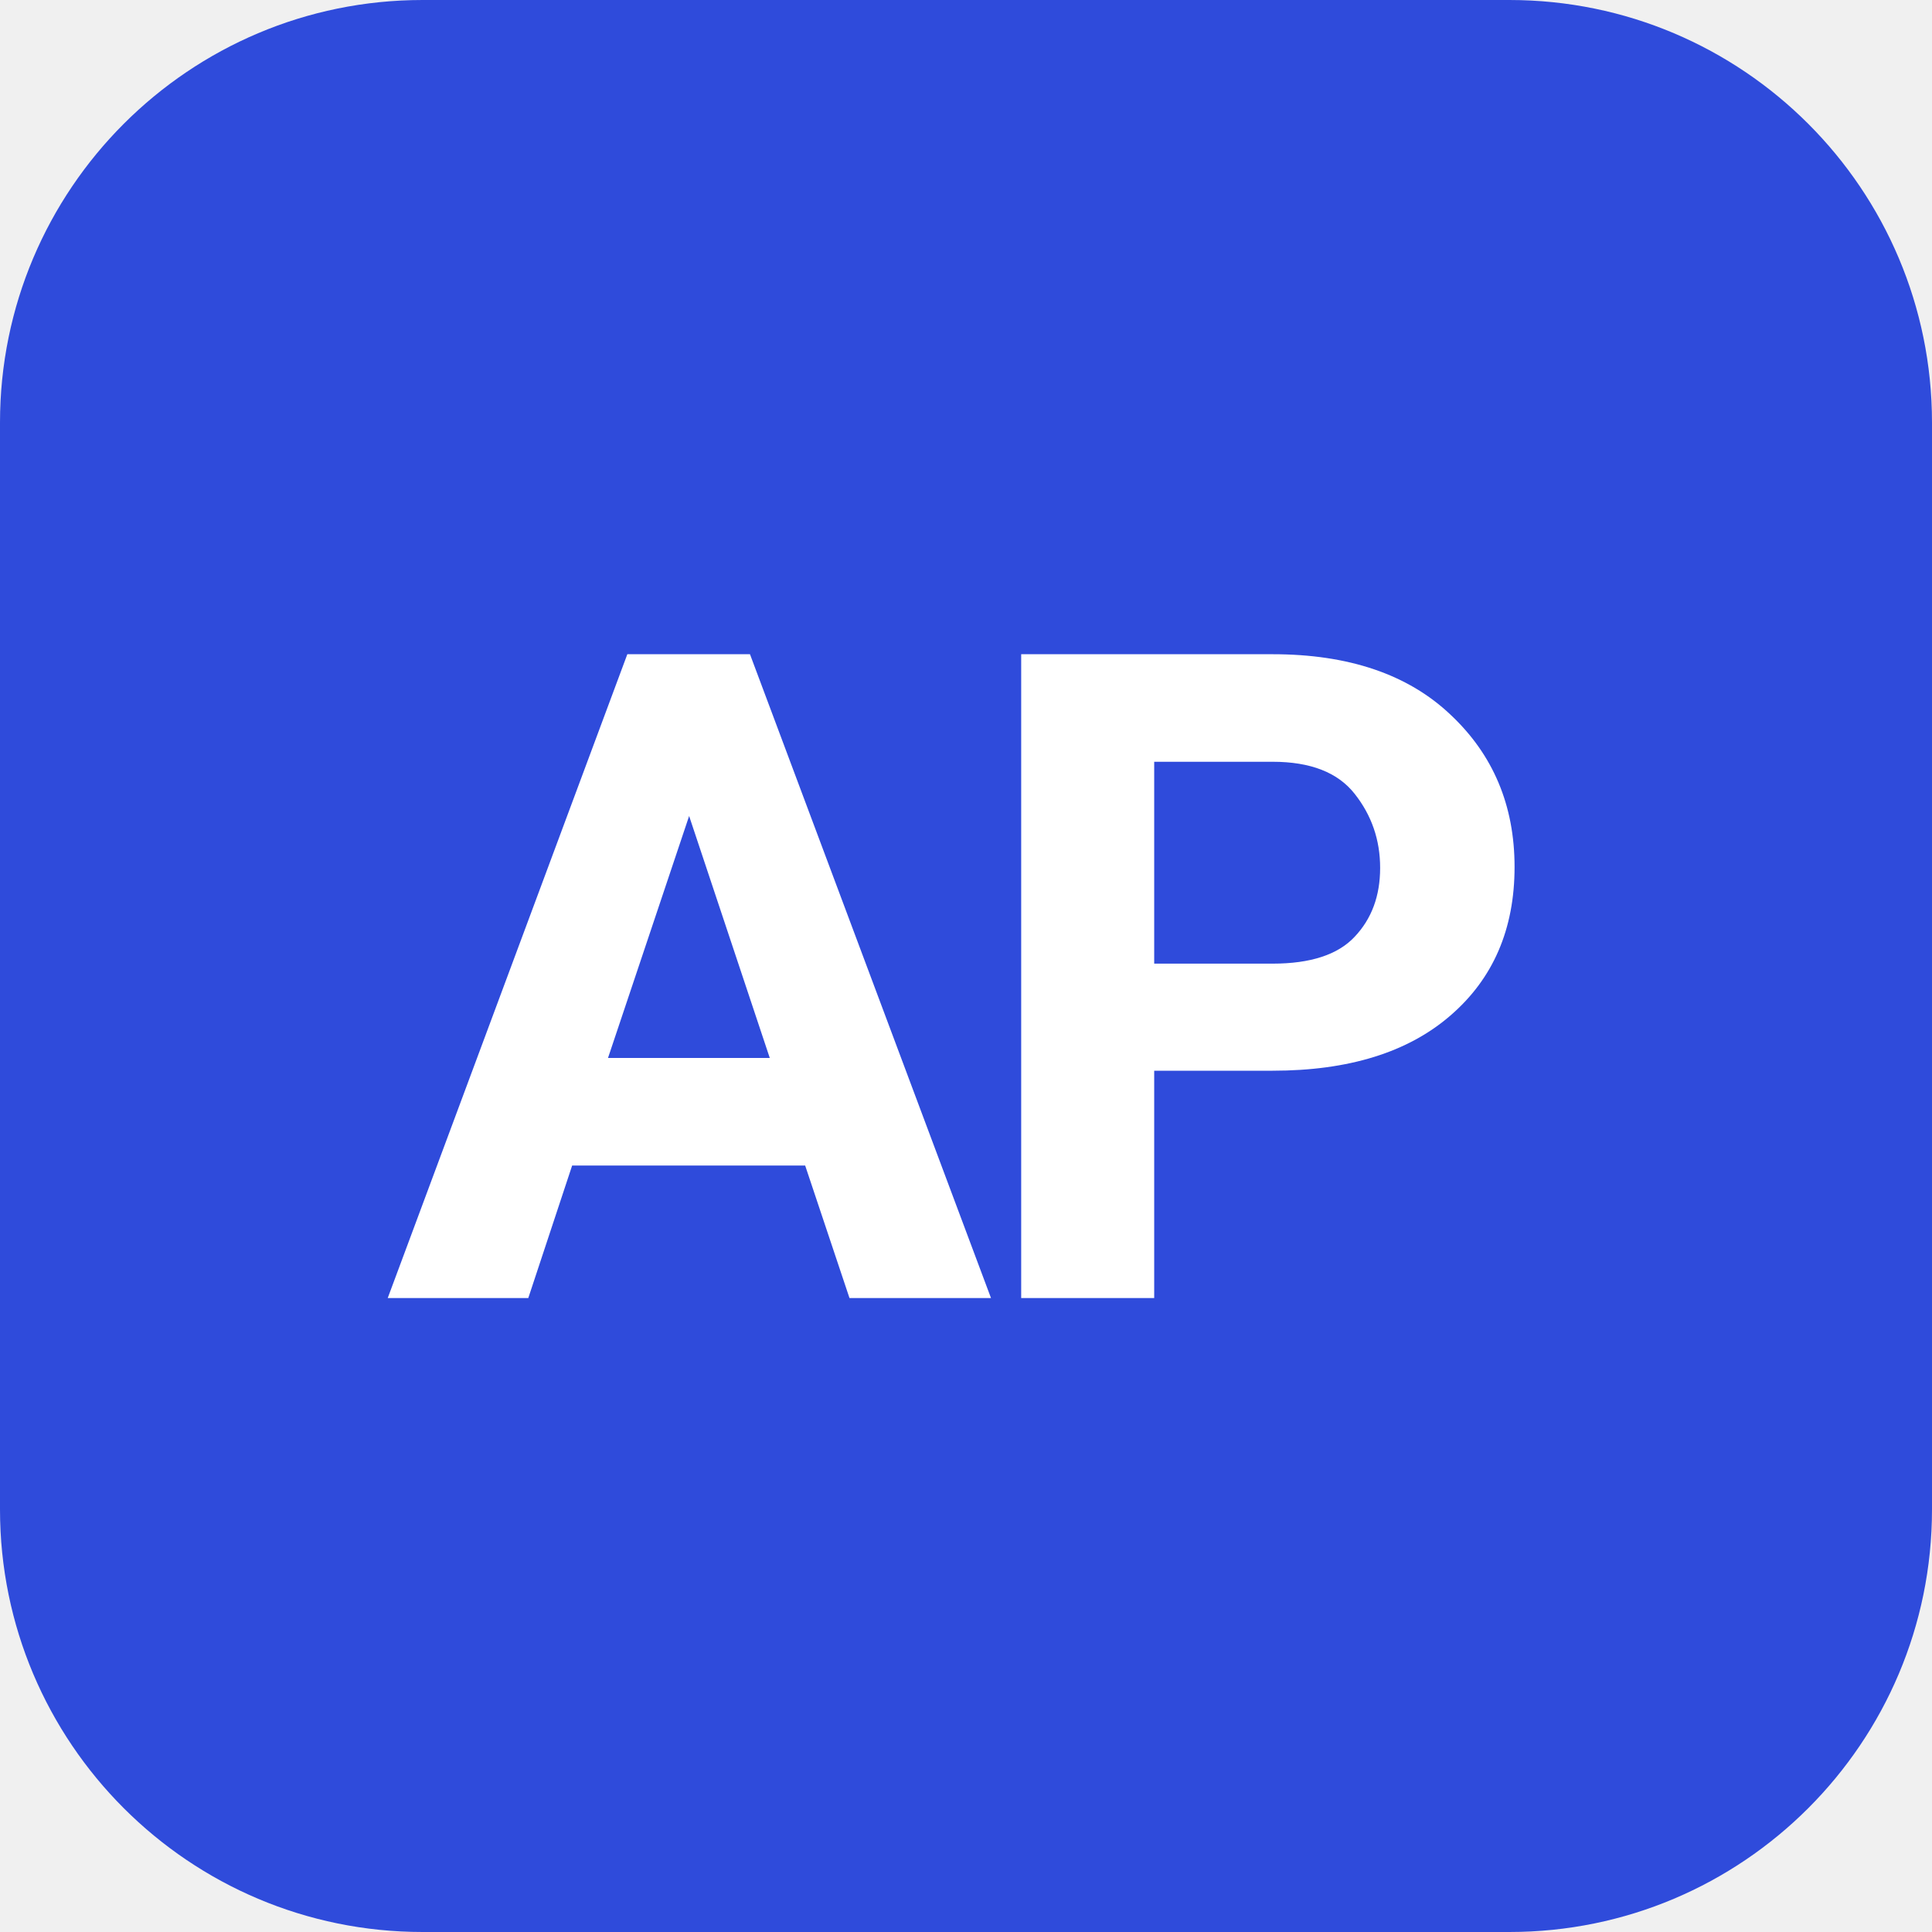
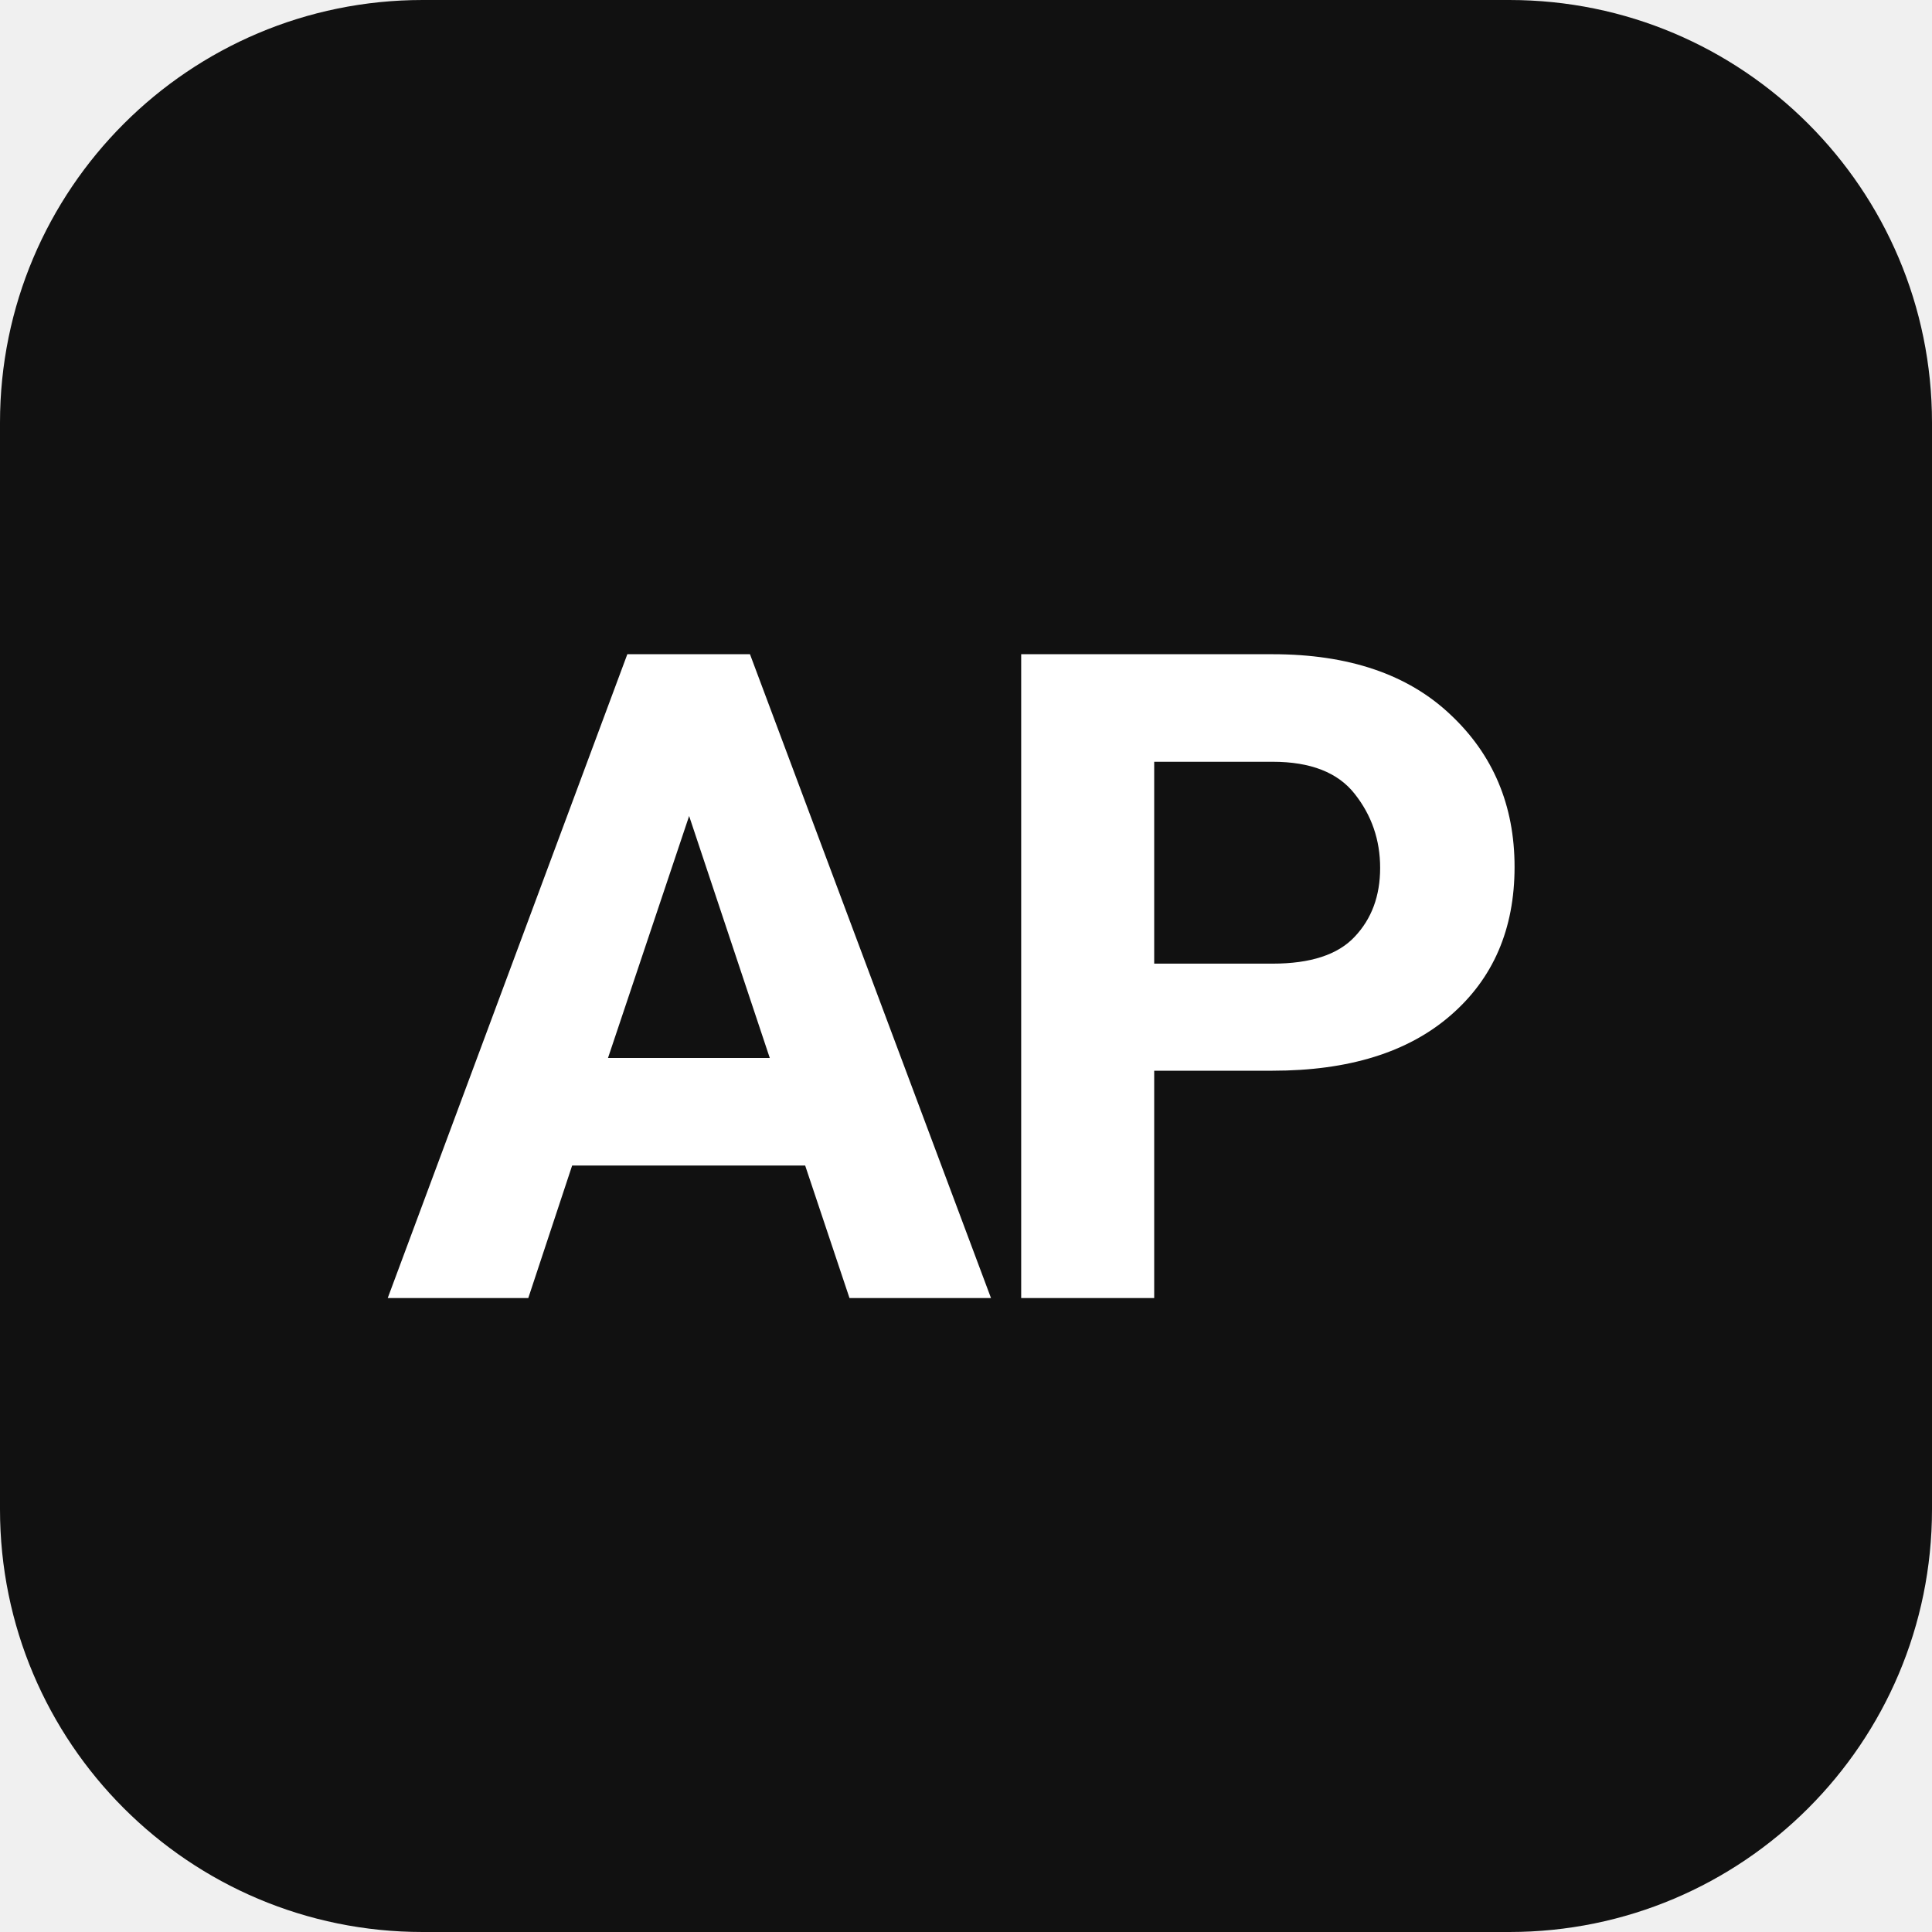
<svg xmlns="http://www.w3.org/2000/svg" viewBox="0 0 64 64">
-   <rect width="64" height="64" rx="14" fill="#2f4bdb" />
+   <rect width="64" height="64" rx="14" fill="#111111" />
  <text x="32" y="43" text-anchor="middle" font-family="system-ui, -apple-system, 'Segoe UI', Roboto, sans-serif" font-size="30" font-weight="700" letter-spacing="-1" fill="#ffffff">АР</text>
</svg>
